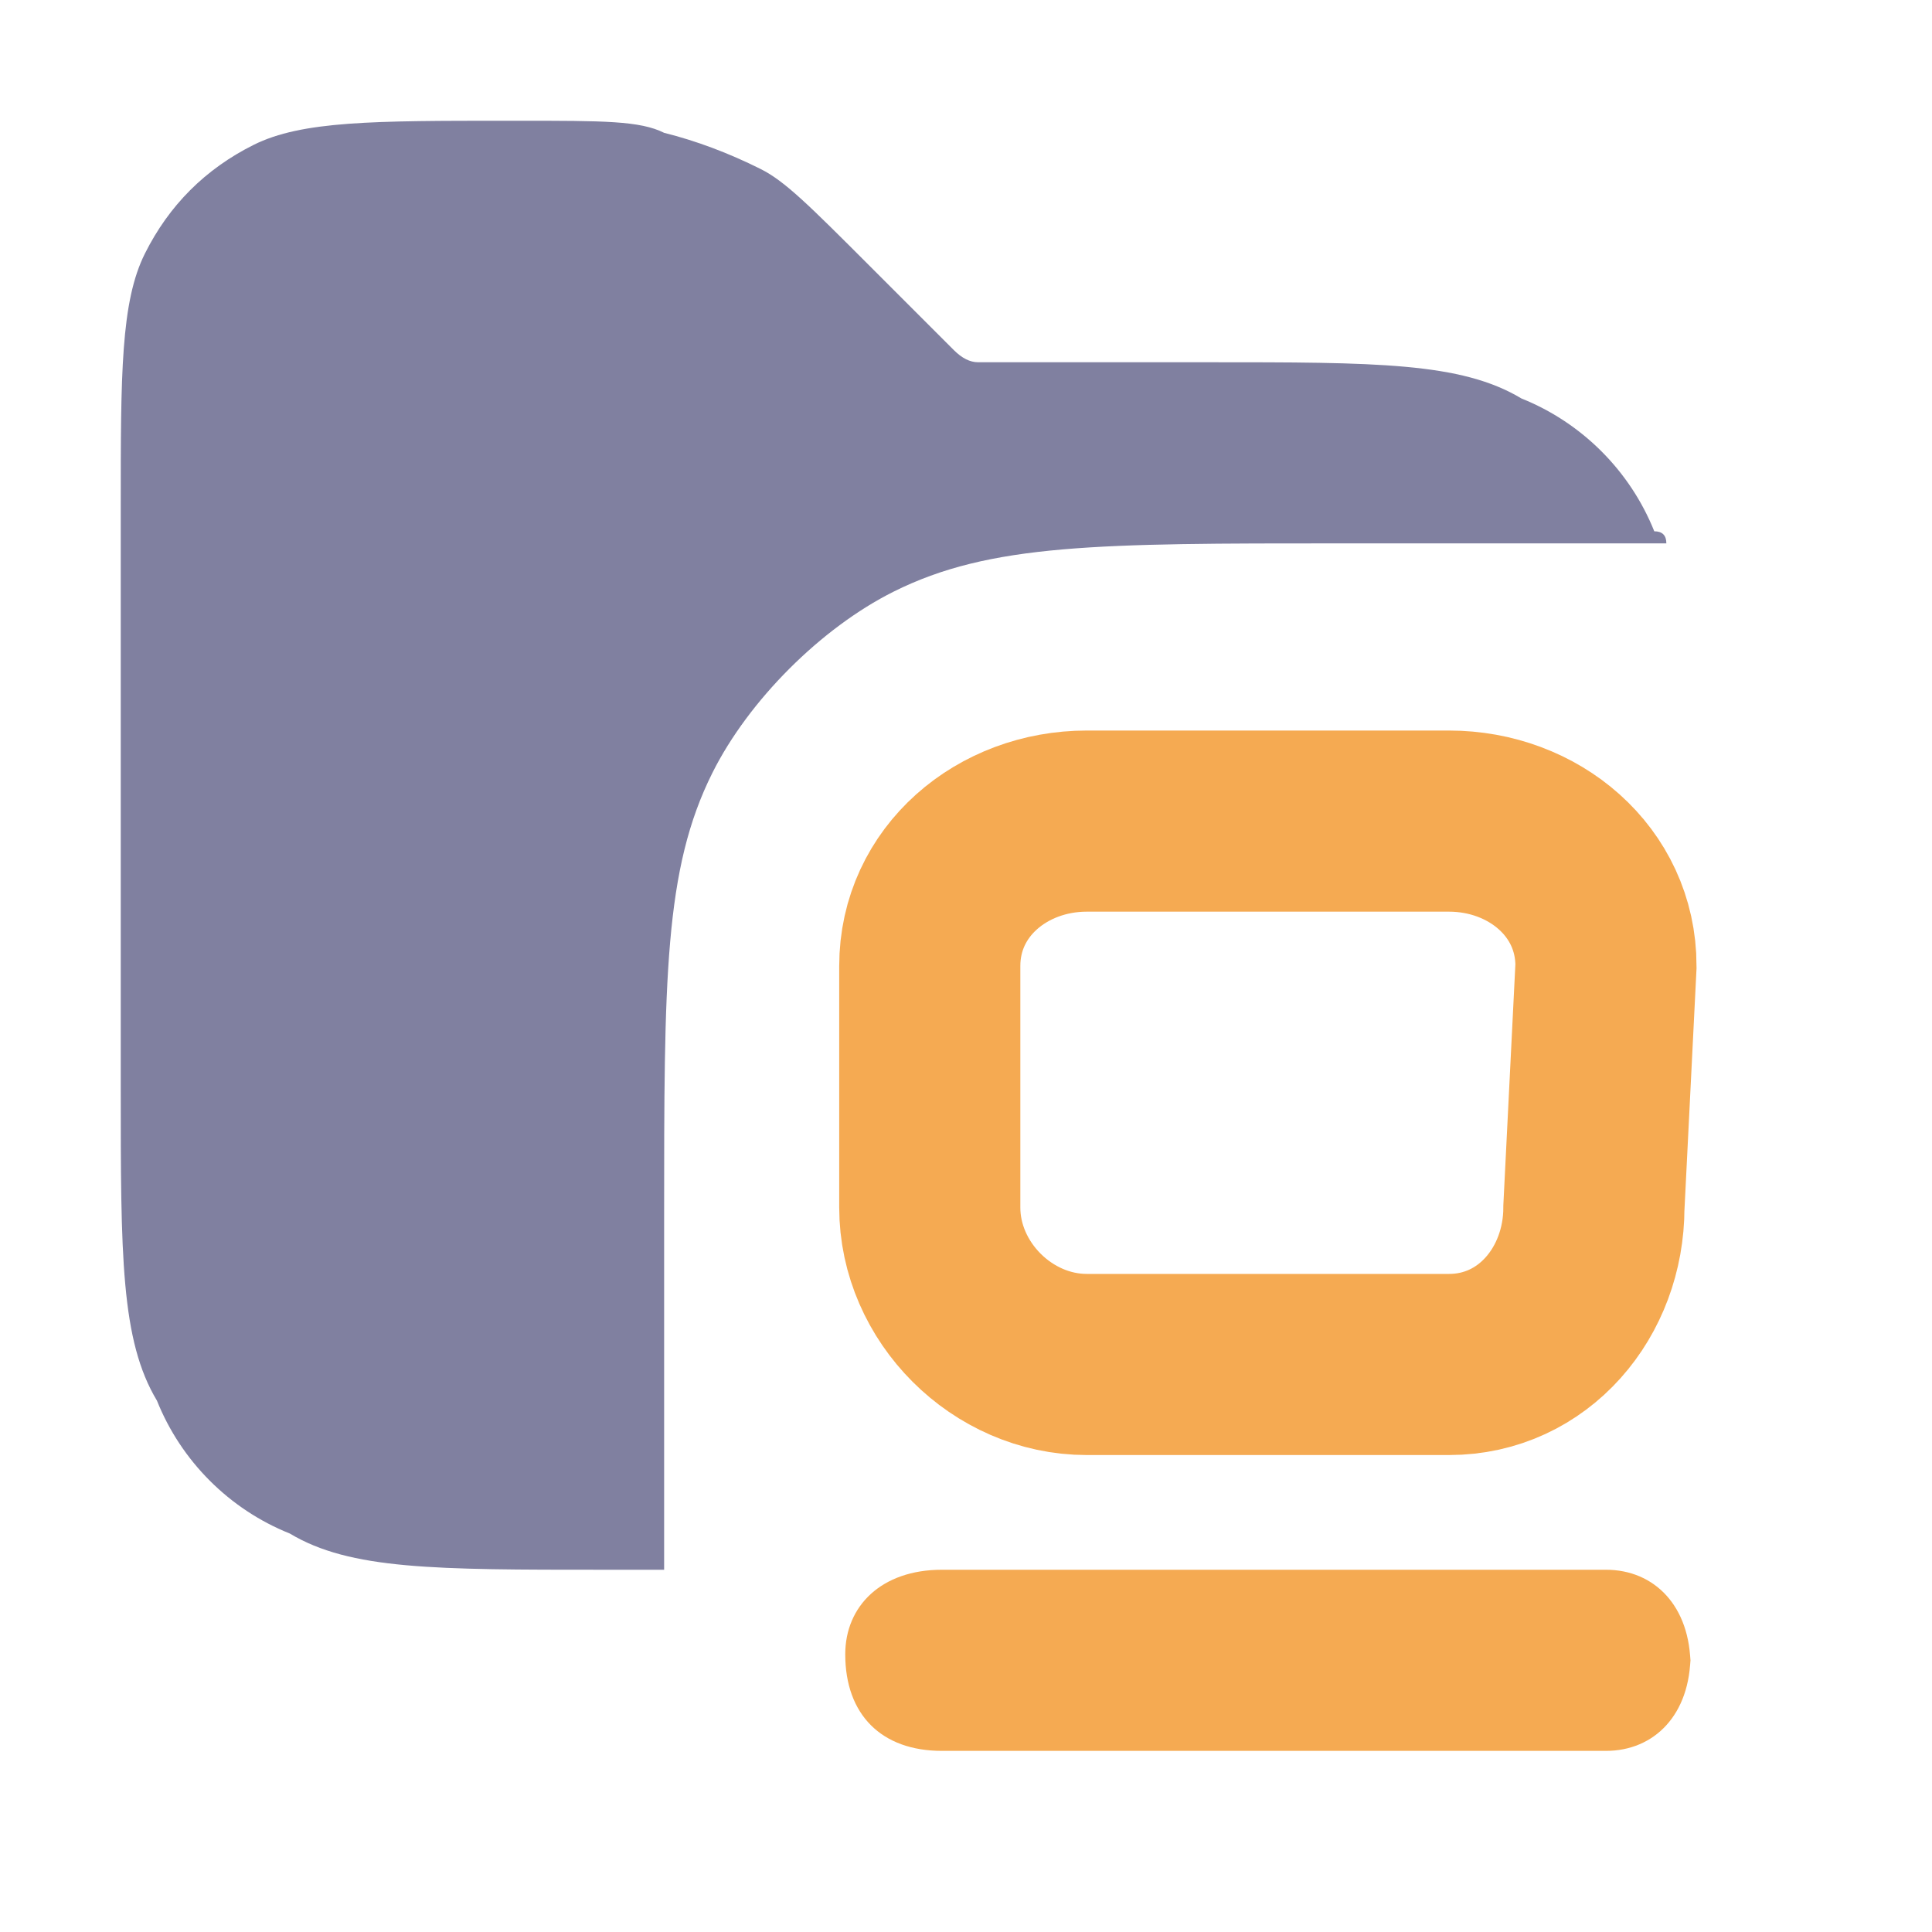
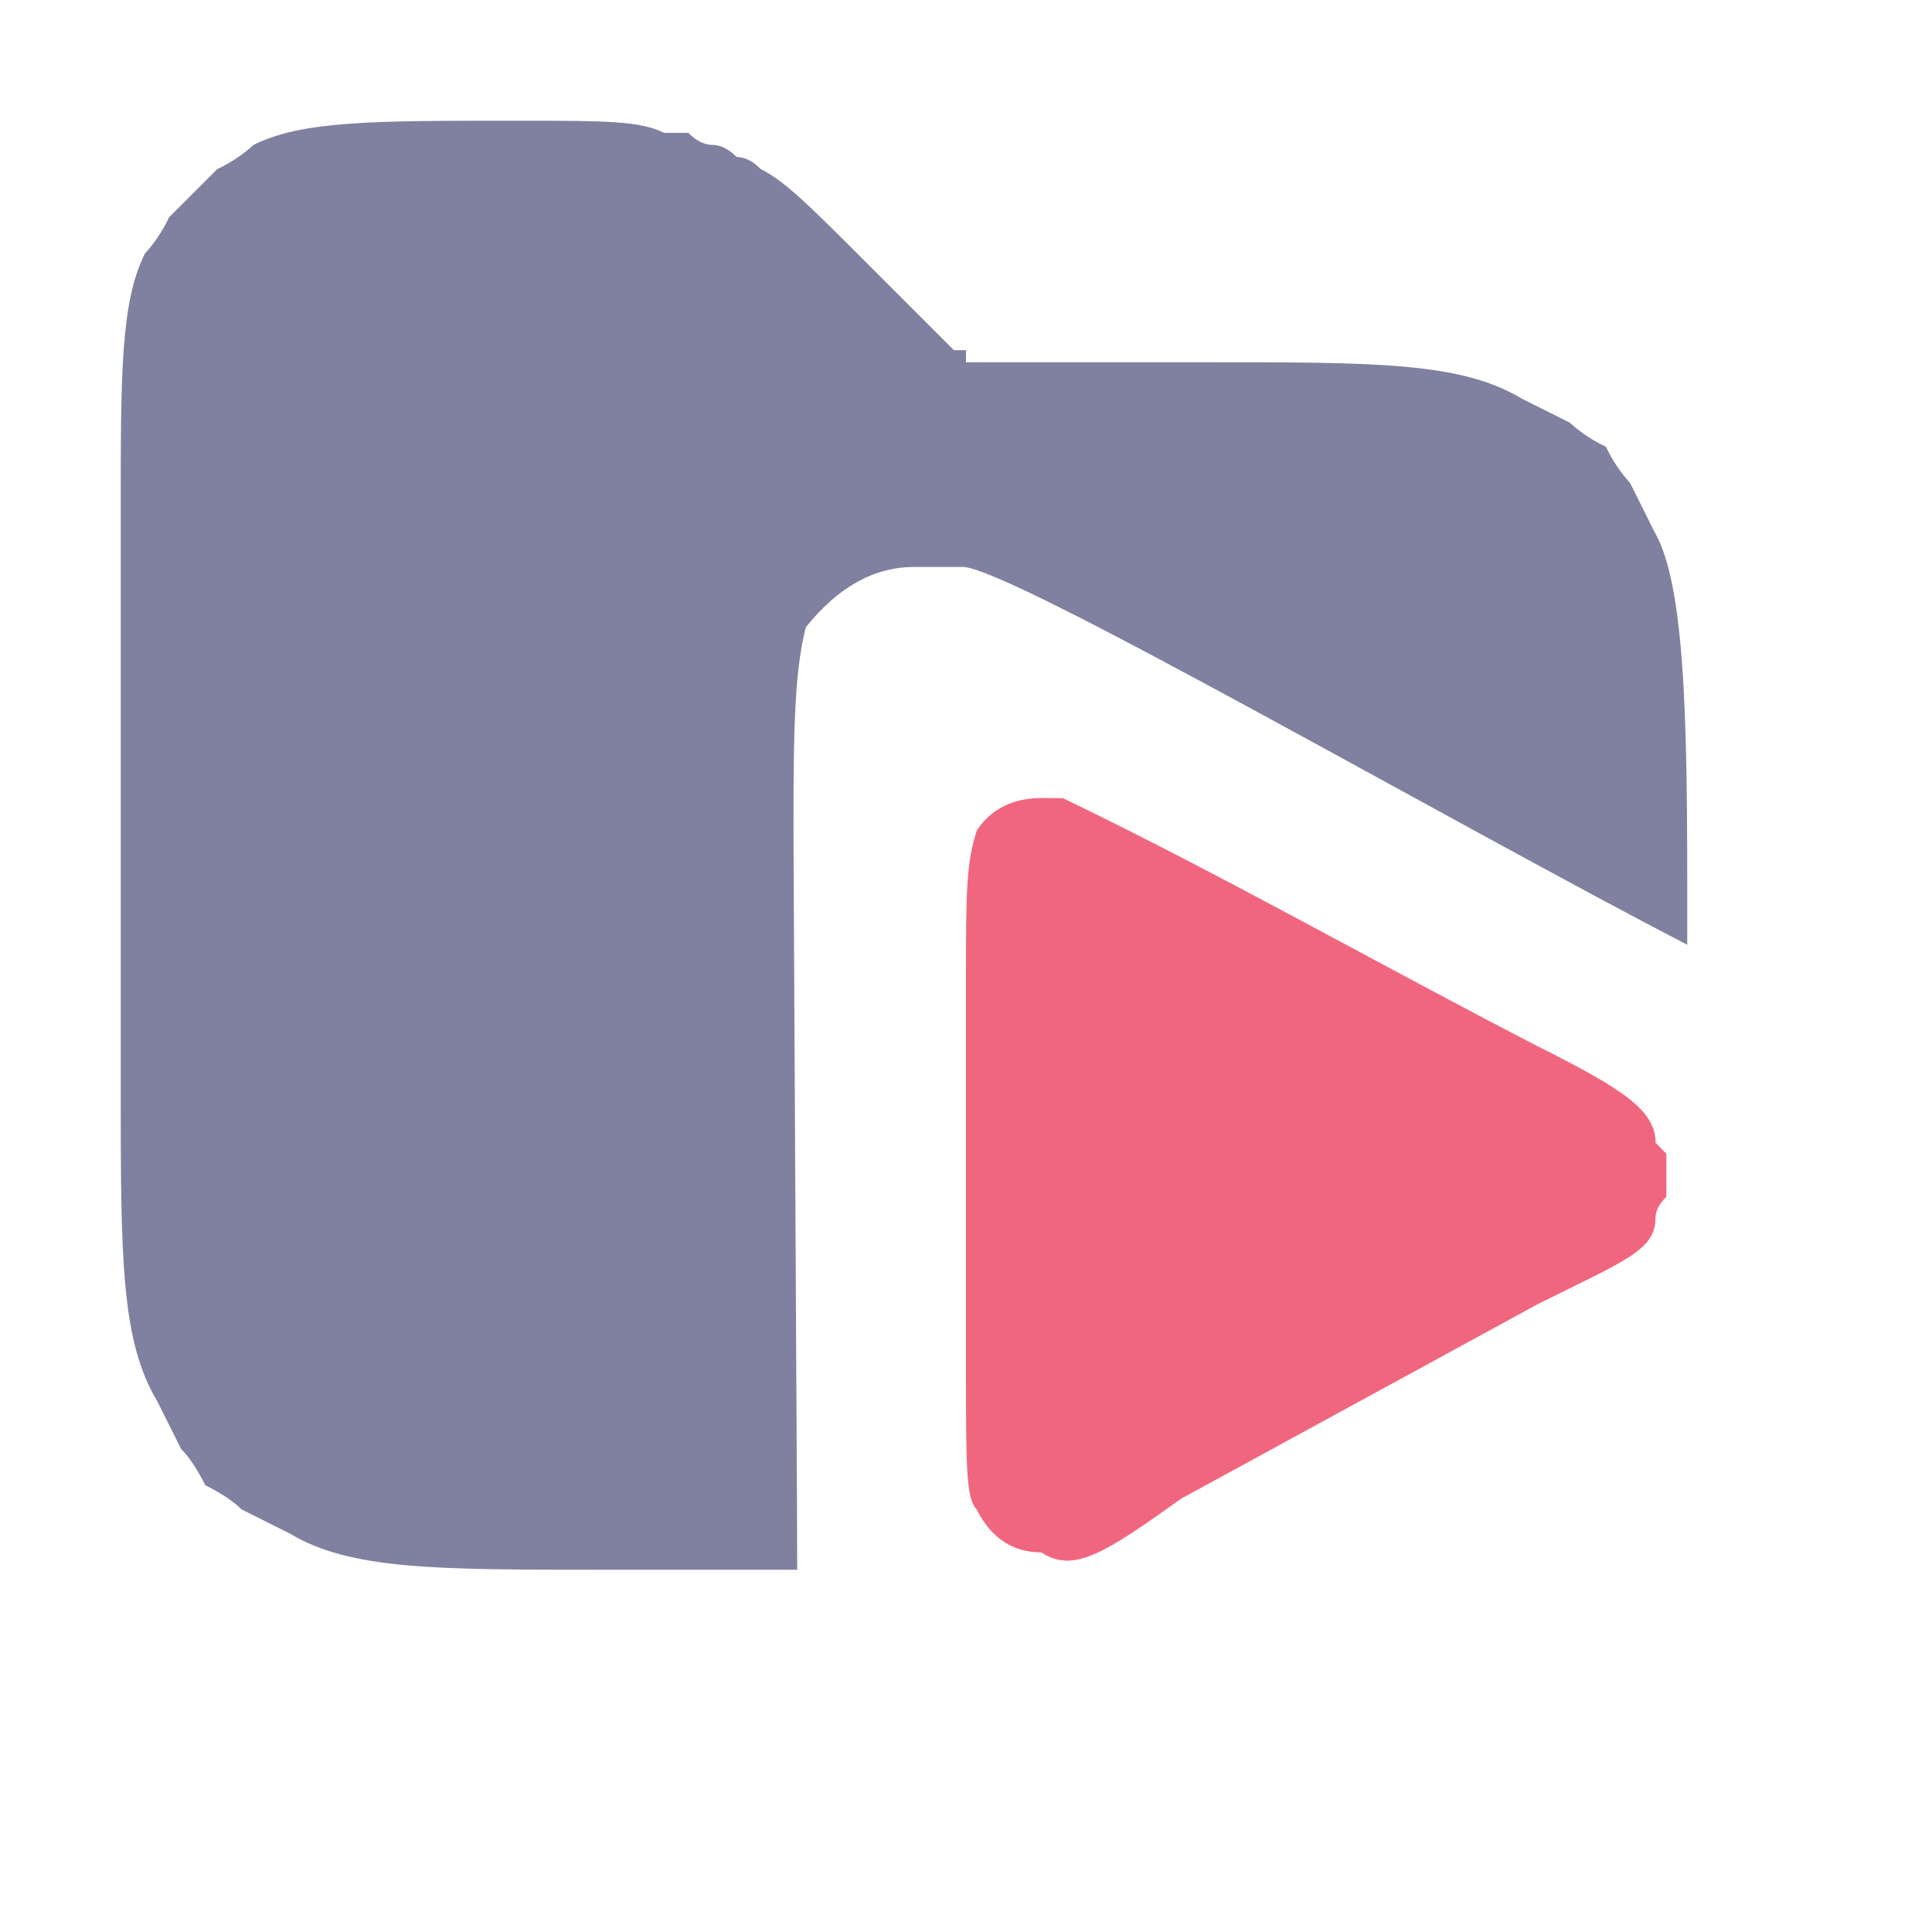
<svg xmlns="http://www.w3.org/2000/svg" width="16" height="16" version="1.2">
-   <path fill-rule="evenodd" d="M1 4.2V9c0 1.4 0 2.1.3 2.6.2.5.6.9 1.1 1.1.5.3 1.2.3 2.6.3h.5v-2.9c0-2 0-2.9.4-3.7.3-.6.9-1.2 1.5-1.5.8-.4 1.7-.4 3.7-.4h2.7q0-.1-.1-.1c-.2-.5-.6-.9-1.1-1.1C12.1 3 11.4 3 10 3H8.1q-.1 0-.2-.1l-.1-.1-.6-.6c-.5-.5-.7-.7-.9-.8q-.4-.2-.8-.3C5.3 1 5 1 4.3 1h-.1c-1.1 0-1.7 0-2.1.2q-.6.3-.9.9c-.2.4-.2 1-.2 2.1" style="fill:#8080a0" />
-   <path d="M9 6.8h3c.7 0 1.3.5 1.3 1.2l-.1 2c0 .7-.5 1.3-1.2 1.3H9c-.7 0-1.3-.6-1.3-1.3V8c0-.7.6-1.2 1.3-1.2z" style="fill:none;stroke:#f5aa52;stroke-width:1.5" />
-   <path d="M7.8 13h5.5c.4 0 .7.3.7.8v-.1c0 .5-.3.8-.7.8H7.8c-.5 0-.8-.3-.8-.8 0-.4.3-.7.8-.7" style="fill:#f5aa52" />
+   <path d="M4.2 1c-1.1 0-1.7 0-2.1.2a1.2 1.2 0 0 1-.3.2l-.2.2-.2.2a1.2 1.2 0 0 1-.2.3c-.2.4-.2 1-.2 2.1V9c0 1.4 0 2.1.3 2.6l.2.4q.1.1.2.3.2.1.3.2l.4.2c.5.3 1.2.3 2.6.3h1.602l-.002-.6-.027-5.105c-.006-1.2 0-1.7.1-2.1q.4-.5.9-.5h.4c.382 0 3.999 2.092 6 3.129 0-1.55.013-2.945-.274-3.424L13.5 4a1.2 1.2 0 0 1-.2-.3 1.2 1.2 0 0 1-.3-.2l-.4-.2C12.1 3 11.4 3 10 3H8v-.1h-.1l-.1-.1-.6-.6c-.5-.5-.7-.7-.9-.8q-.1-.1-.2-.1-.1-.1-.2-.1t-.2-.1h-.2C5.3 1 5 1 4.3 1Z" style="fill:#8080a0" />
+   <path d="M8.803 6.61c1.302.627 2.616 1.376 3.926 2.052.714.357.982.535.982.803l.089.089v.357q-.09.09-.09.178c0 .268-.267.357-.98.714L9.784 12.41c-.625.446-.893.625-1.16.446q-.357 0-.536-.356C8 12.409 8 12.142 8 11.339V8.126c0-.714 0-.981.09-1.249q.178-.267.535-.268Z" style="fill:#f1667f;stroke-width:.892" />
</svg>
